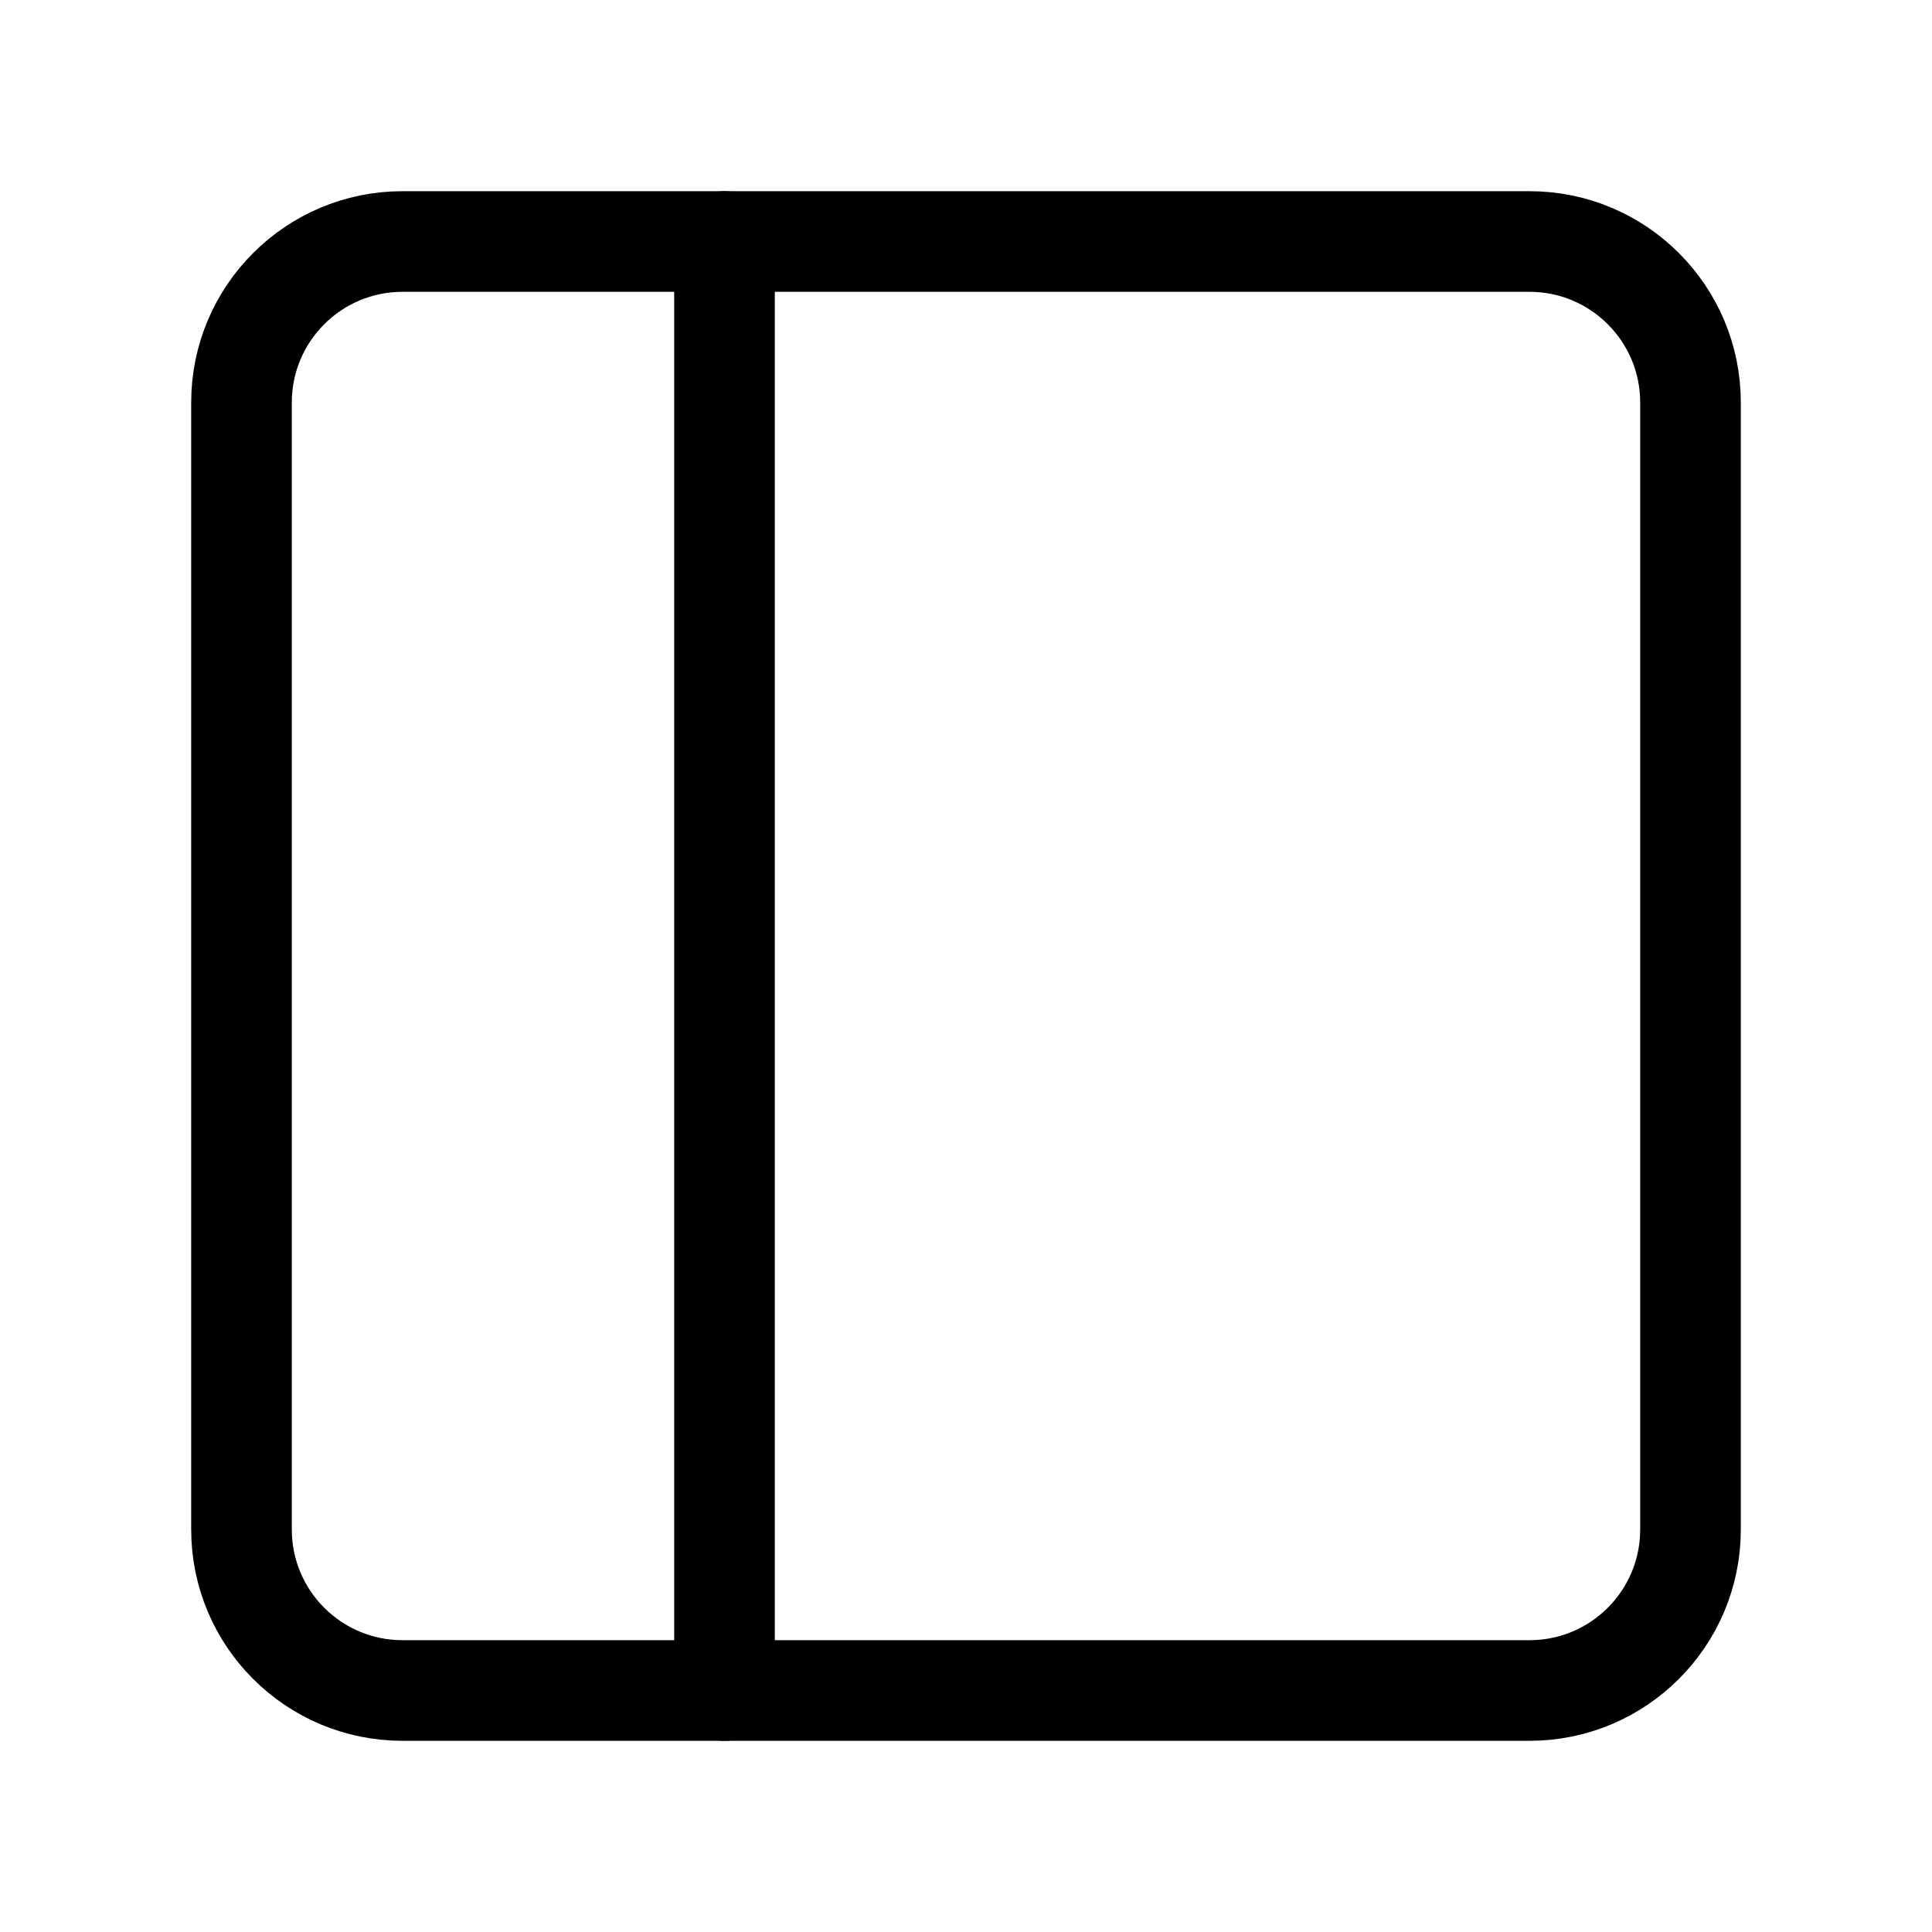
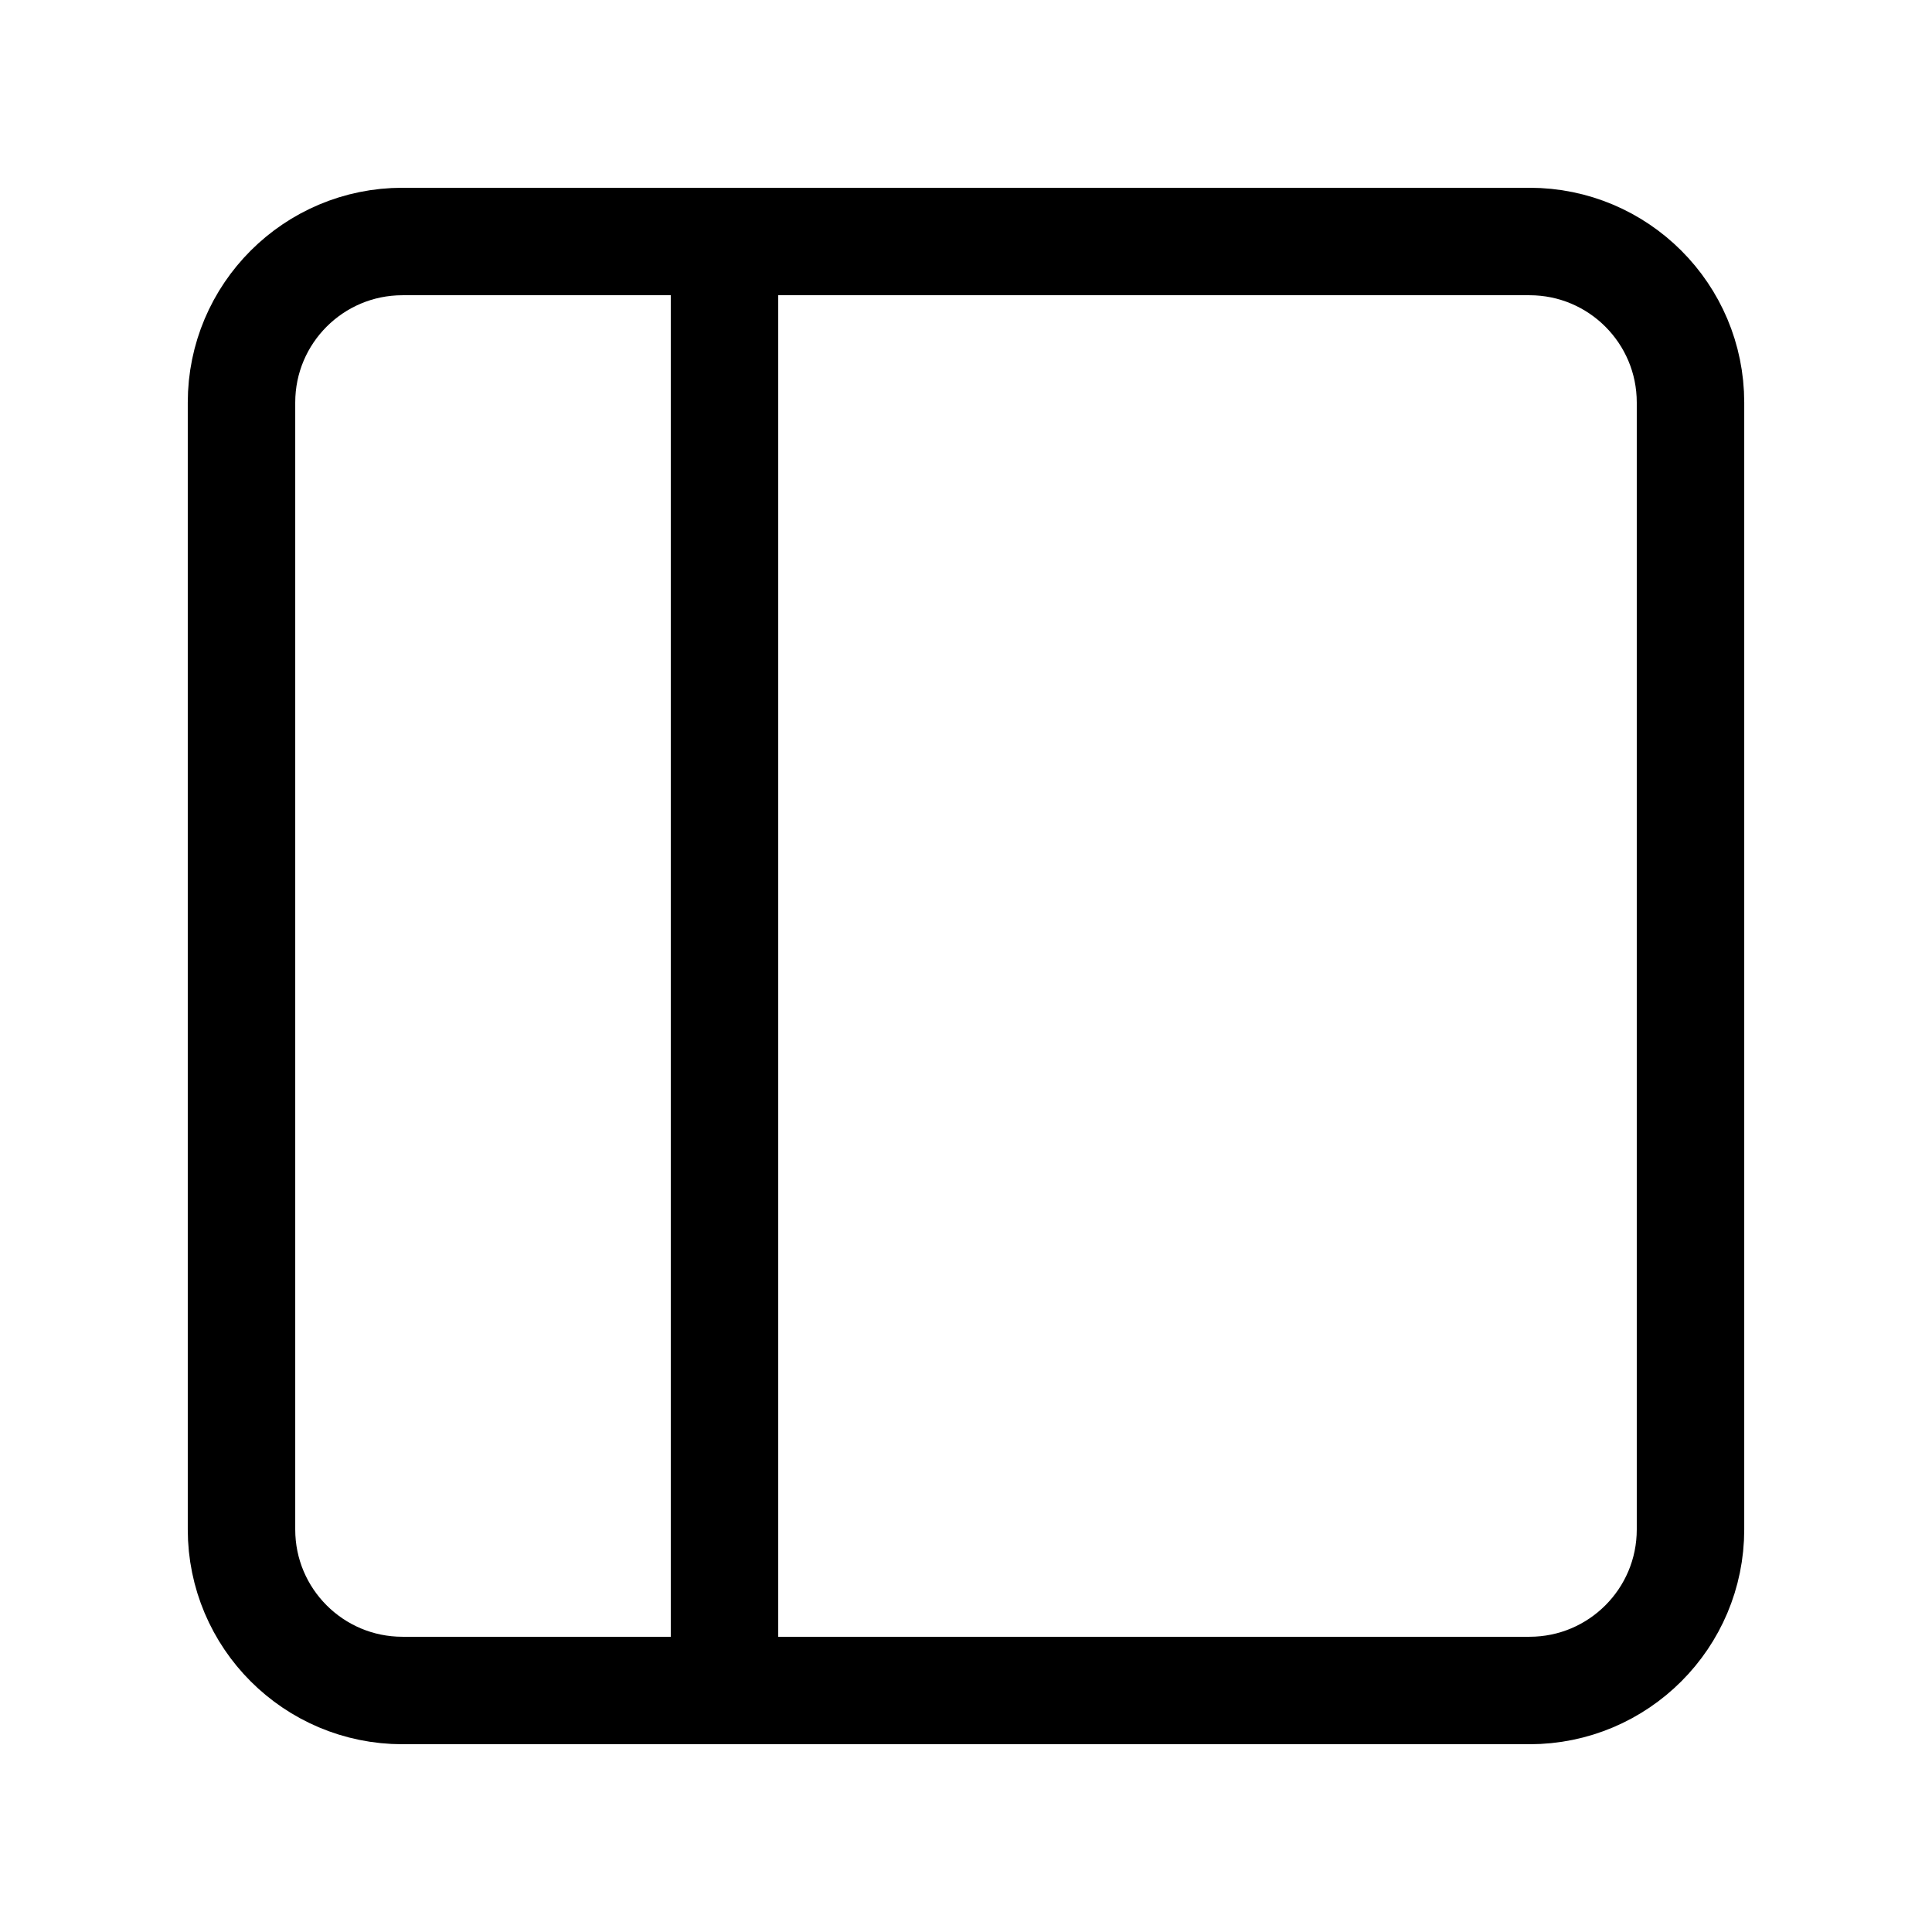
<svg xmlns="http://www.w3.org/2000/svg" width="1em" height="1em" viewBox="0 0 24 24">
  <path d="M0 0h24v24H0z" fill="none" />
-   <g fill="none" stroke="currentColor" stroke-linecap="round" stroke-linejoin="round" stroke-width="1.25">
+   <g fill="none" stroke="currentColor" stroke-linecap="round" stroke-linejoin="round" stroke-width="1.335">
    <rect width="18" height="18" x="3" y="3" rx="2" />
    <path d="M9 3v18" />
  </g>
</svg>
